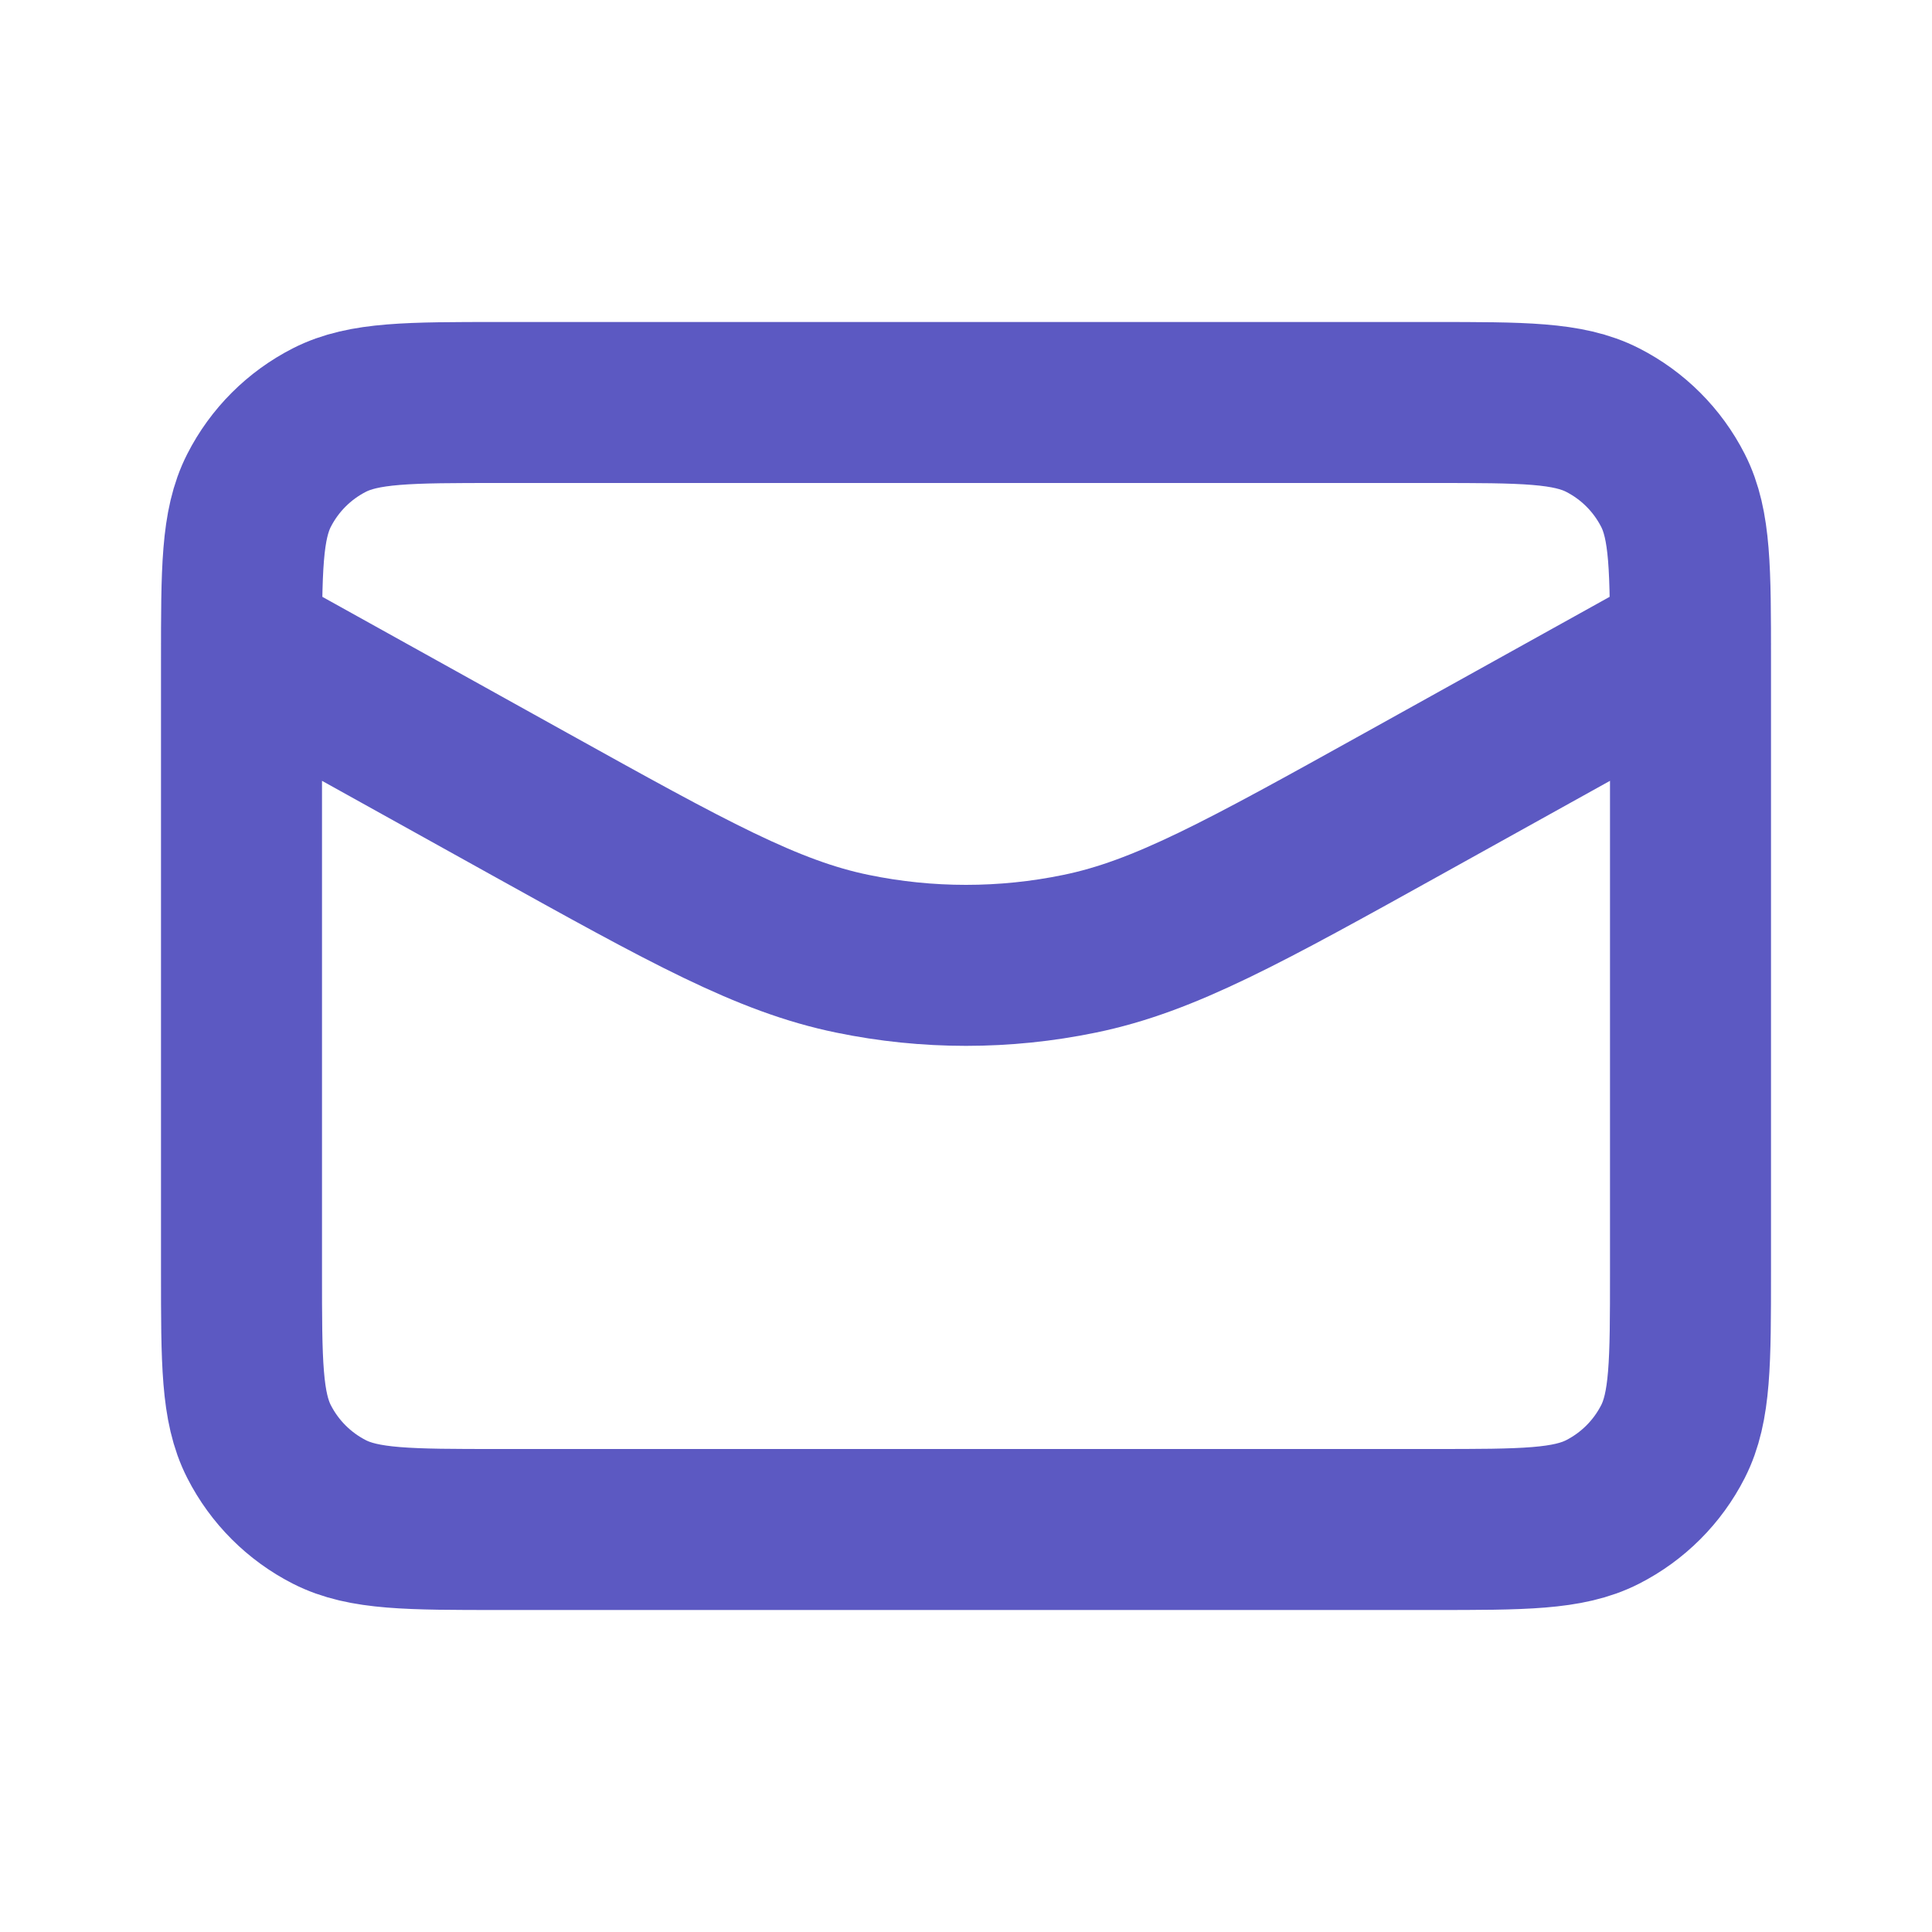
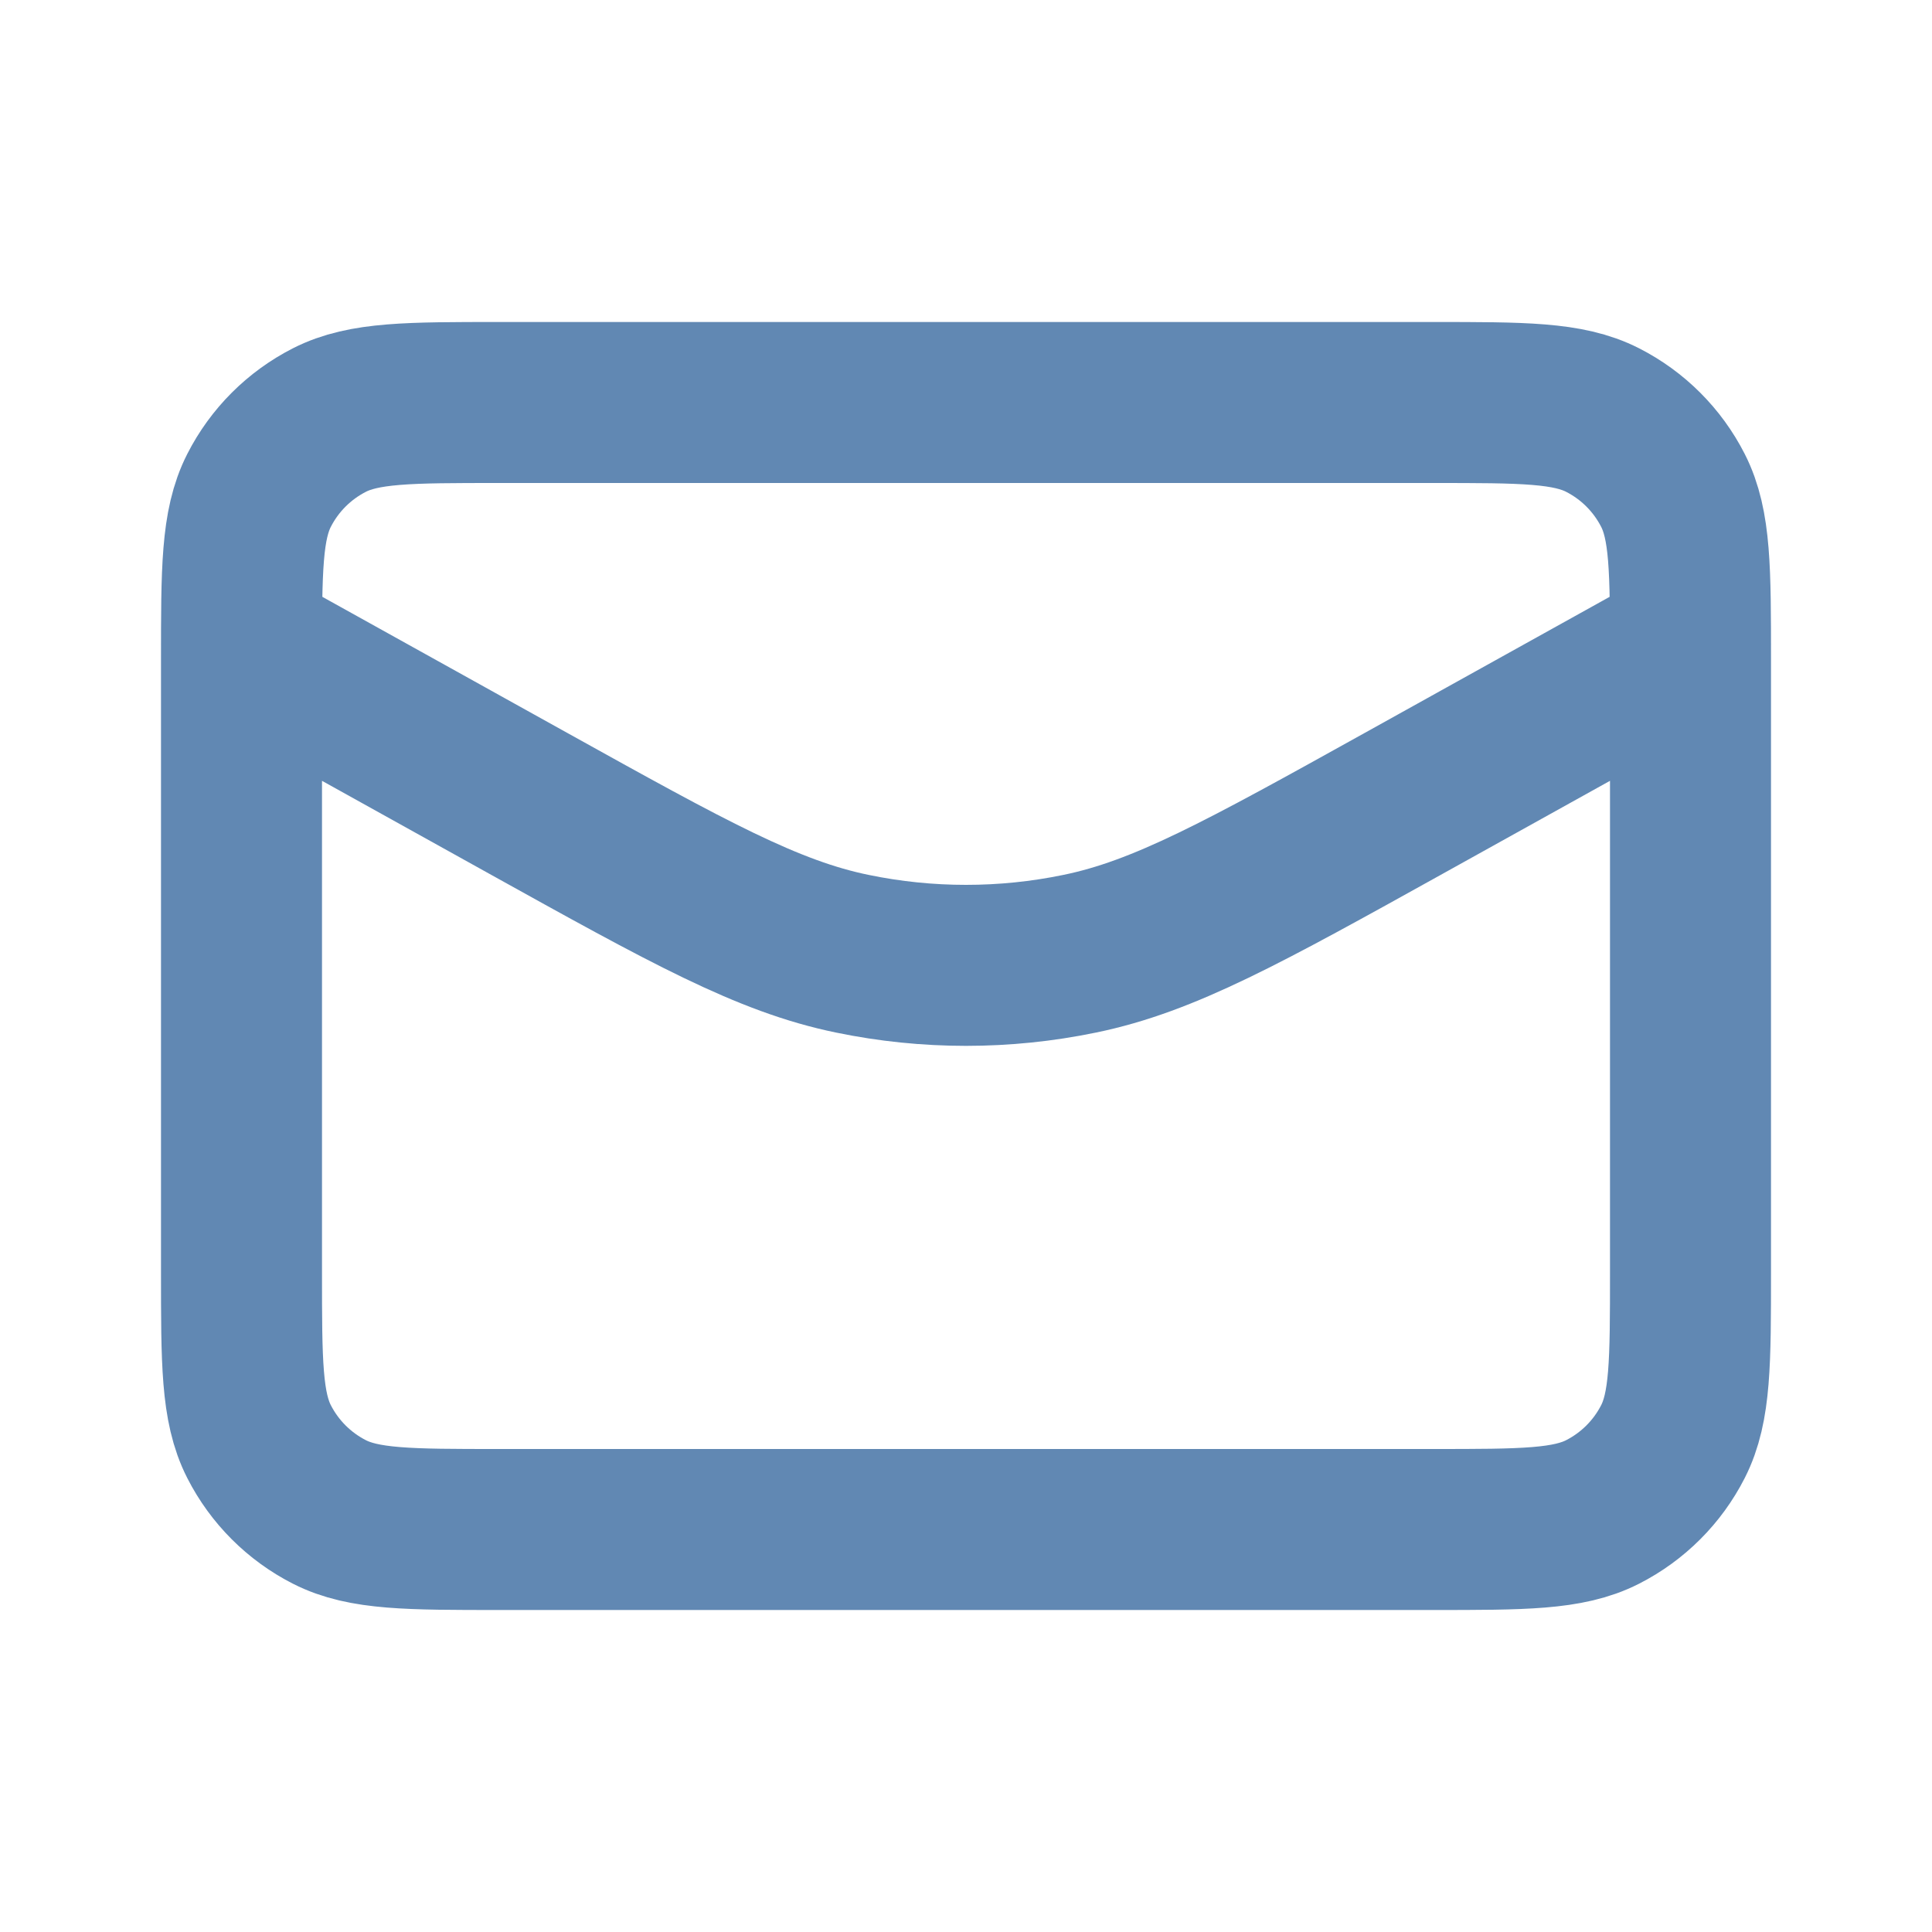
<svg xmlns="http://www.w3.org/2000/svg" viewBox="0 0 24 24" fill="none" stroke="#5C59C2">
  <g stroke-width="0" />
  <g stroke-linecap="round" stroke-linejoin="round" />
-   <path d="m21 8-3.56 1.978c-1.986 1.103-2.979 1.655-4.03 1.87-.93.192-1.89.192-2.82 0-1.051-.215-2.044-.767-4.03-1.87L3 8m3.2 11h11.6c1.12 0 1.68 0 2.108-.218a2 2 0 0 0 .874-.874C21 17.48 21 16.92 21 15.8V8.2c0-1.12 0-1.68-.218-2.108a2 2 0 0 0-.874-.874C19.48 5 18.92 5 17.8 5H6.2c-1.12 0-1.68 0-2.108.218a2 2 0 0 0-.874.874C3 6.52 3 7.08 3 8.2v7.6c0 1.12 0 1.68.218 2.108a2 2 0 0 0 .874.874C4.52 19 5.08 19 6.2 19" stroke="#5C59C2" stroke-width="2" stroke-linecap="round" stroke-linejoin="round" />
+   <path d="m21 8-3.56 1.978c-1.986 1.103-2.979 1.655-4.03 1.87-.93.192-1.89.192-2.82 0-1.051-.215-2.044-.767-4.03-1.87L3 8m3.2 11h11.6c1.12 0 1.68 0 2.108-.218a2 2 0 0 0 .874-.874C21 17.48 21 16.92 21 15.8V8.2c0-1.12 0-1.68-.218-2.108a2 2 0 0 0-.874-.874C19.48 5 18.92 5 17.8 5H6.2c-1.12 0-1.68 0-2.108.218a2 2 0 0 0-.874.874C3 6.52 3 7.08 3 8.2v7.6c0 1.12 0 1.68.218 2.108a2 2 0 0 0 .874.874C4.52 19 5.08 19 6.2 19" stroke="#6188B3" stroke-width="2" stroke-linecap="round" stroke-linejoin="round" />
</svg>
